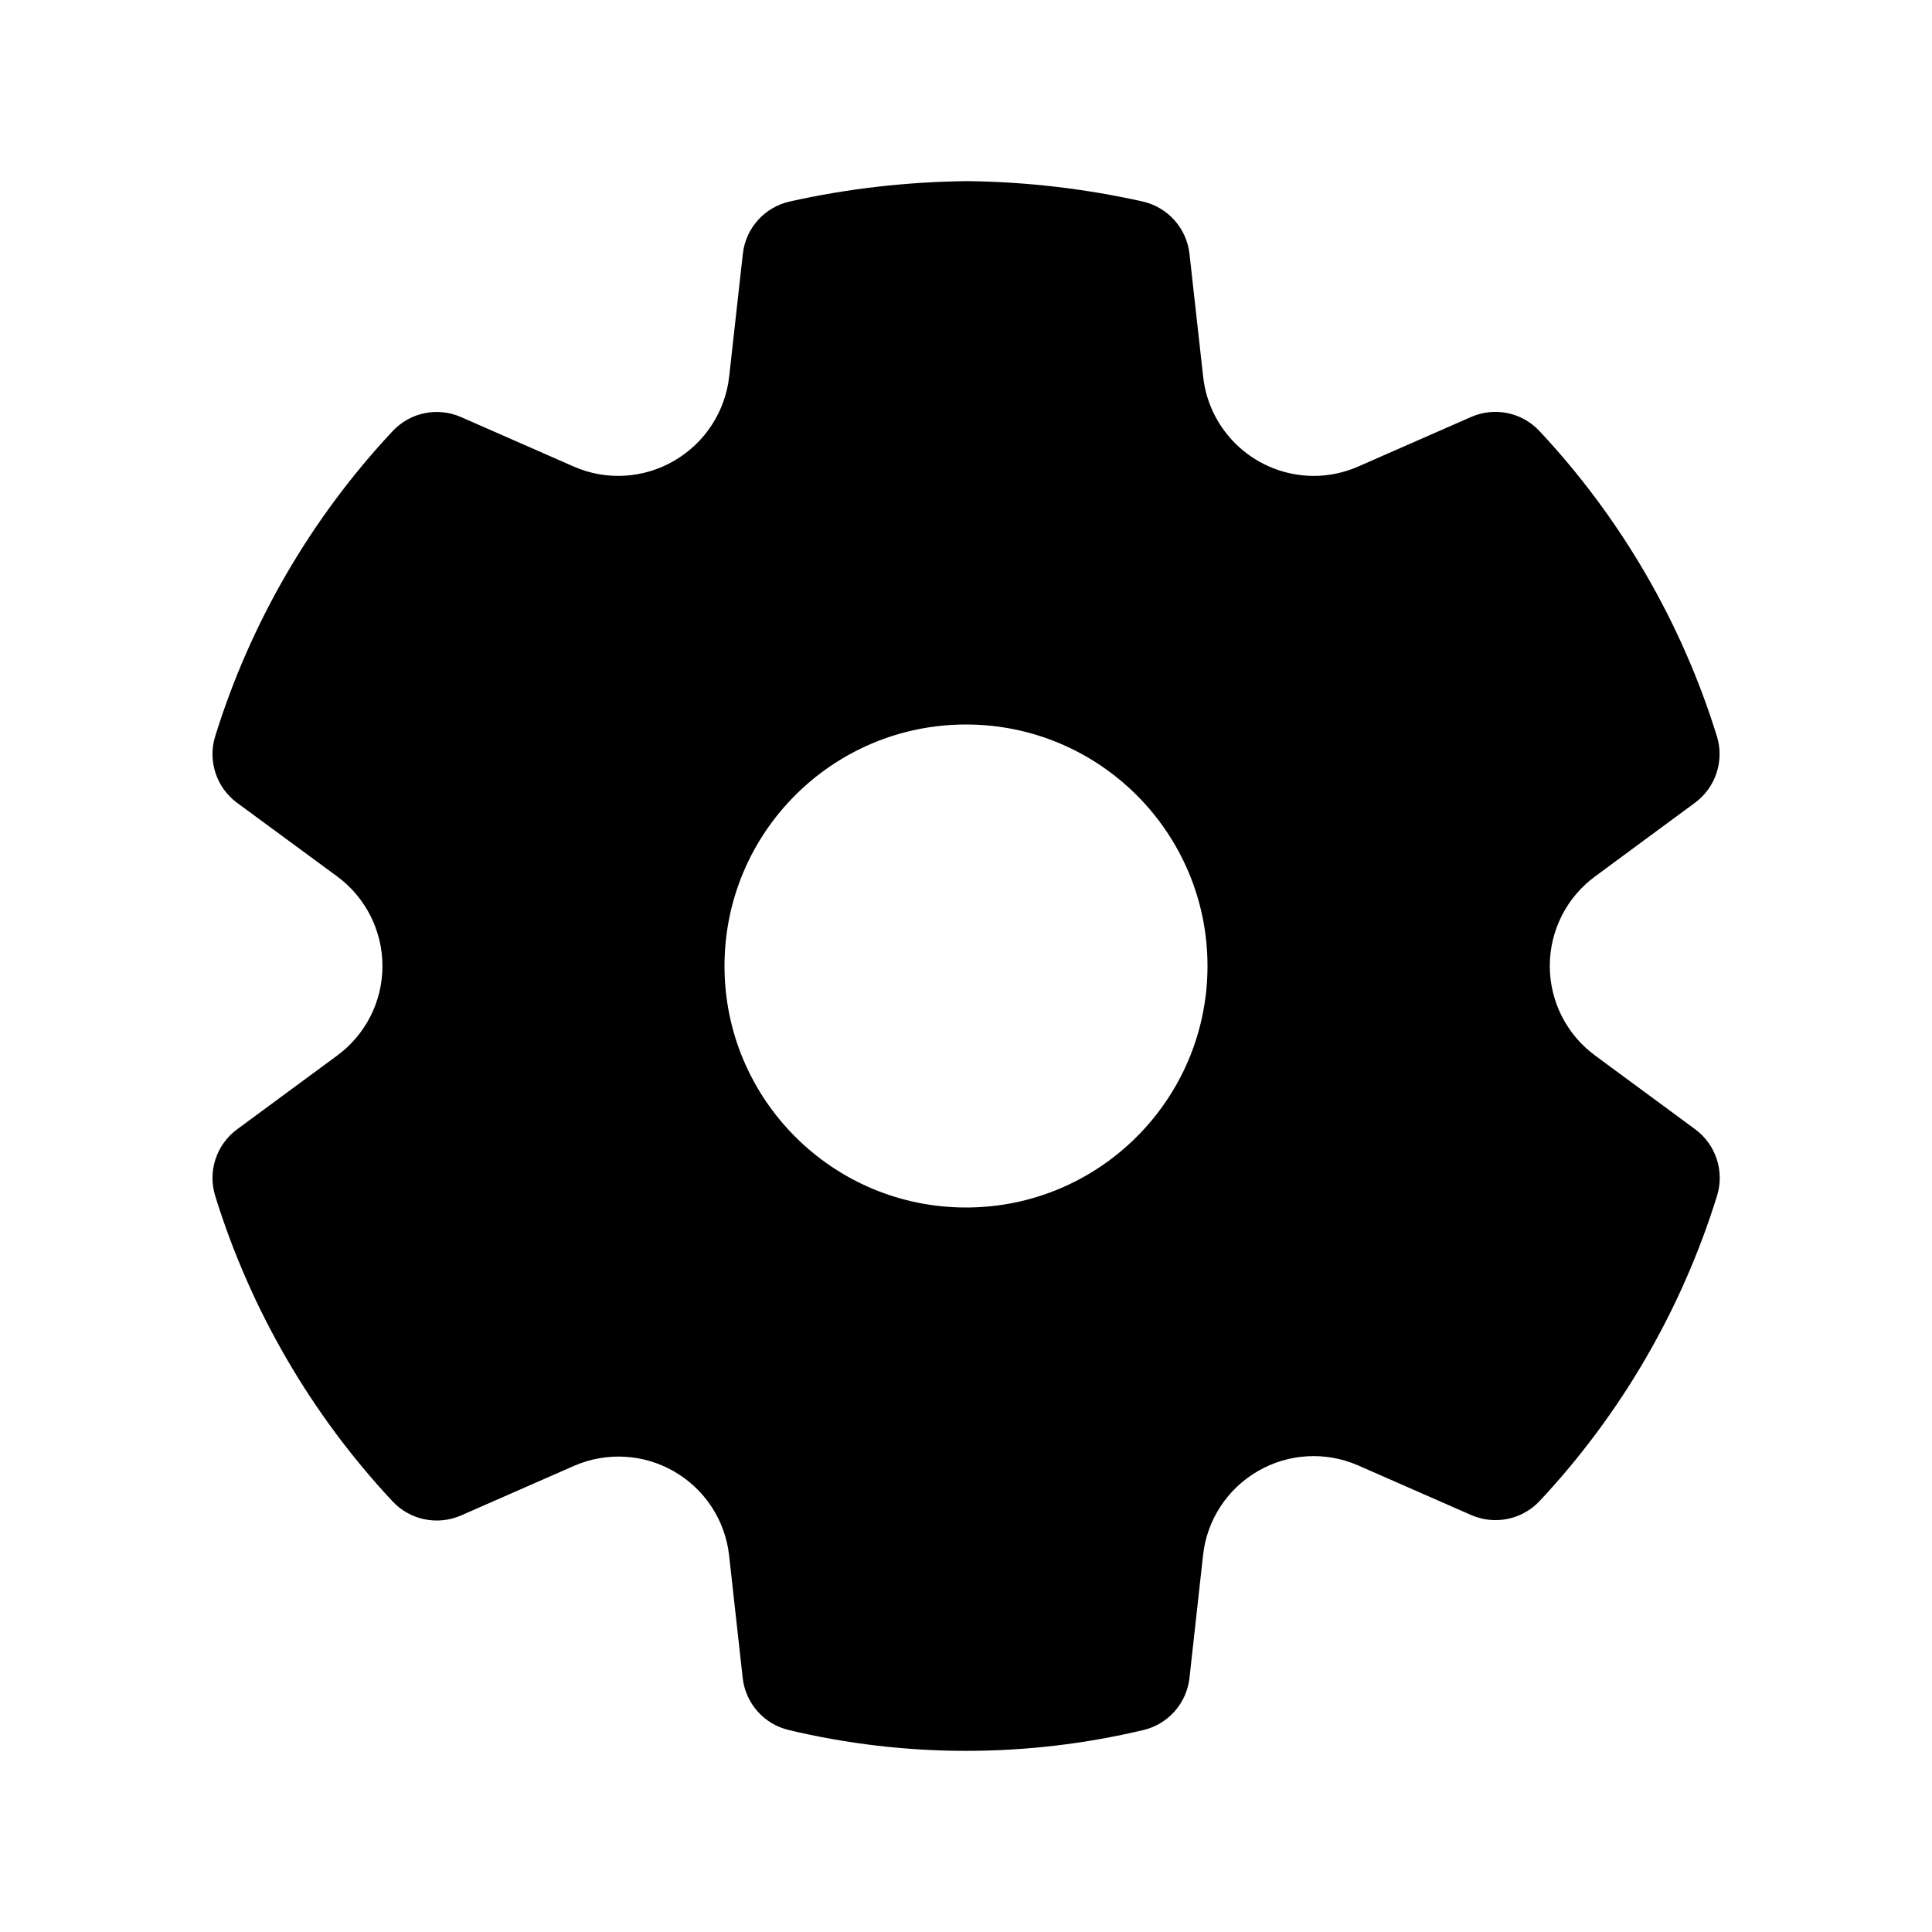
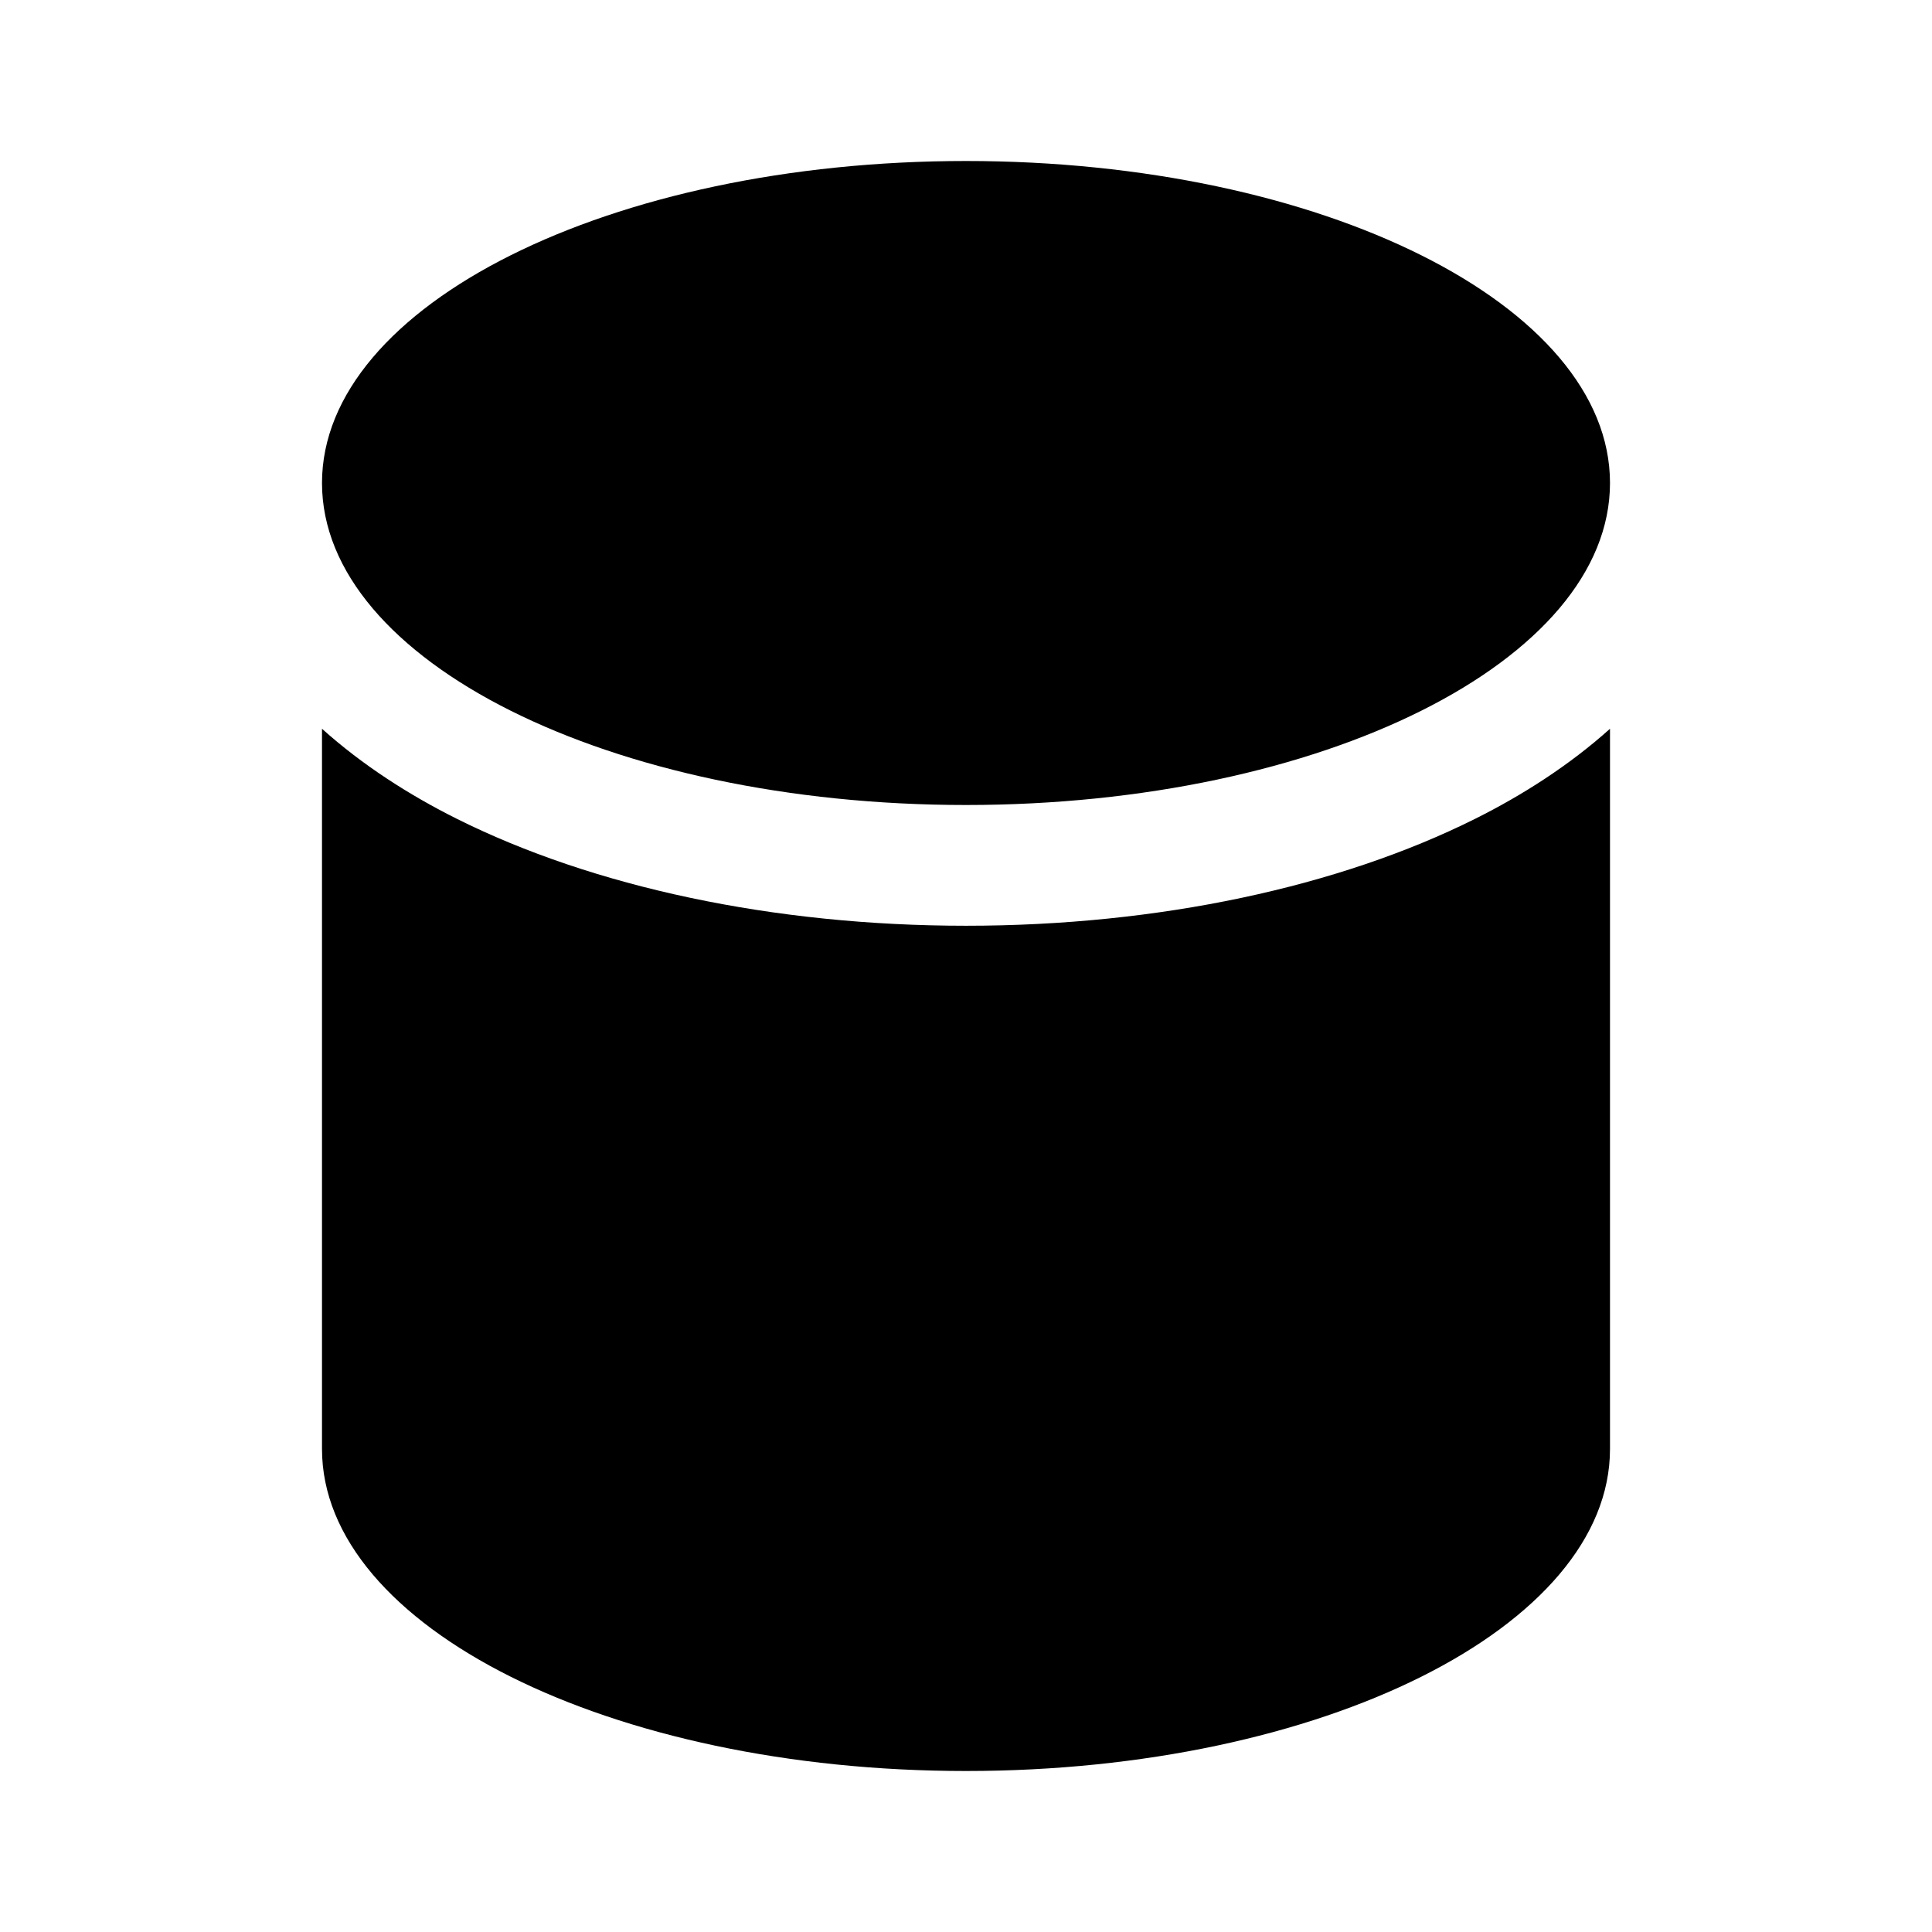
<svg xmlns="http://www.w3.org/2000/svg" width="24" height="24" viewBox="0 0 24 24" fill="none">
-   <path d="M12.012 2.25C12.746 2.258 13.477 2.343 14.194 2.503C14.506 2.573 14.74 2.834 14.776 3.152L14.946 4.679C15.023 5.38 15.615 5.911 16.321 5.912C16.51 5.912 16.698 5.872 16.873 5.795L18.274 5.18C18.565 5.052 18.905 5.121 19.123 5.354C20.135 6.435 20.889 7.731 21.328 9.146C21.422 9.451 21.313 9.782 21.056 9.972L19.815 10.887C19.461 11.147 19.252 11.56 19.252 11.999C19.252 12.439 19.461 12.852 19.816 13.113L21.058 14.028C21.315 14.218 21.424 14.549 21.33 14.854C20.891 16.268 20.138 17.565 19.126 18.646C18.909 18.878 18.569 18.948 18.277 18.821L16.871 18.204C16.469 18.028 16.007 18.054 15.627 18.274C15.246 18.494 14.993 18.881 14.945 19.318L14.776 20.844C14.741 21.159 14.512 21.418 14.204 21.491C12.756 21.836 11.246 21.836 9.798 21.491C9.49 21.418 9.261 21.159 9.226 20.844L9.057 19.32C9.008 18.884 8.754 18.498 8.374 18.279C7.995 18.06 7.533 18.034 7.132 18.209L5.726 18.826C5.434 18.953 5.094 18.883 4.877 18.651C3.865 17.569 3.111 16.27 2.673 14.855C2.579 14.55 2.688 14.219 2.945 14.029L4.188 13.113C4.542 12.853 4.751 12.44 4.751 12.001C4.751 11.561 4.542 11.148 4.188 10.887L2.945 9.973C2.688 9.783 2.579 9.452 2.673 9.147C3.112 7.732 3.866 6.436 4.878 5.355C5.096 5.122 5.436 5.053 5.727 5.181L7.128 5.796C7.531 5.973 7.994 5.946 8.376 5.723C8.756 5.502 9.009 5.114 9.058 4.678L9.228 3.152C9.264 2.833 9.498 2.573 9.811 2.503C10.528 2.343 11.26 2.259 12.012 2.25ZM12 9C10.343 9 9 10.343 9 12C9 13.657 10.343 15 12 15C13.656 15 15 13.657 15 12C15 10.343 13.656 9 12 9Z" fill="currentColor" />
+   <path d="M12 10C16.418 10 20 8.209 20 6C20 3.791 16.418 2 12 2C7.582 2 4 3.791 4 6C4 8.209 7.582 10 12 10ZM18.328 10.17C18.916 9.876 19.498 9.504 20 9.053V18C20 20.209 16.418 22 12 22C7.582 22 4 20.209 4 18V9.053C4.502 9.504 5.084 9.876 5.672 10.17C7.369 11.018 9.608 11.5 12 11.5C14.392 11.5 16.631 11.018 18.328 10.17Z" fill="currentColor" />
</svg>
